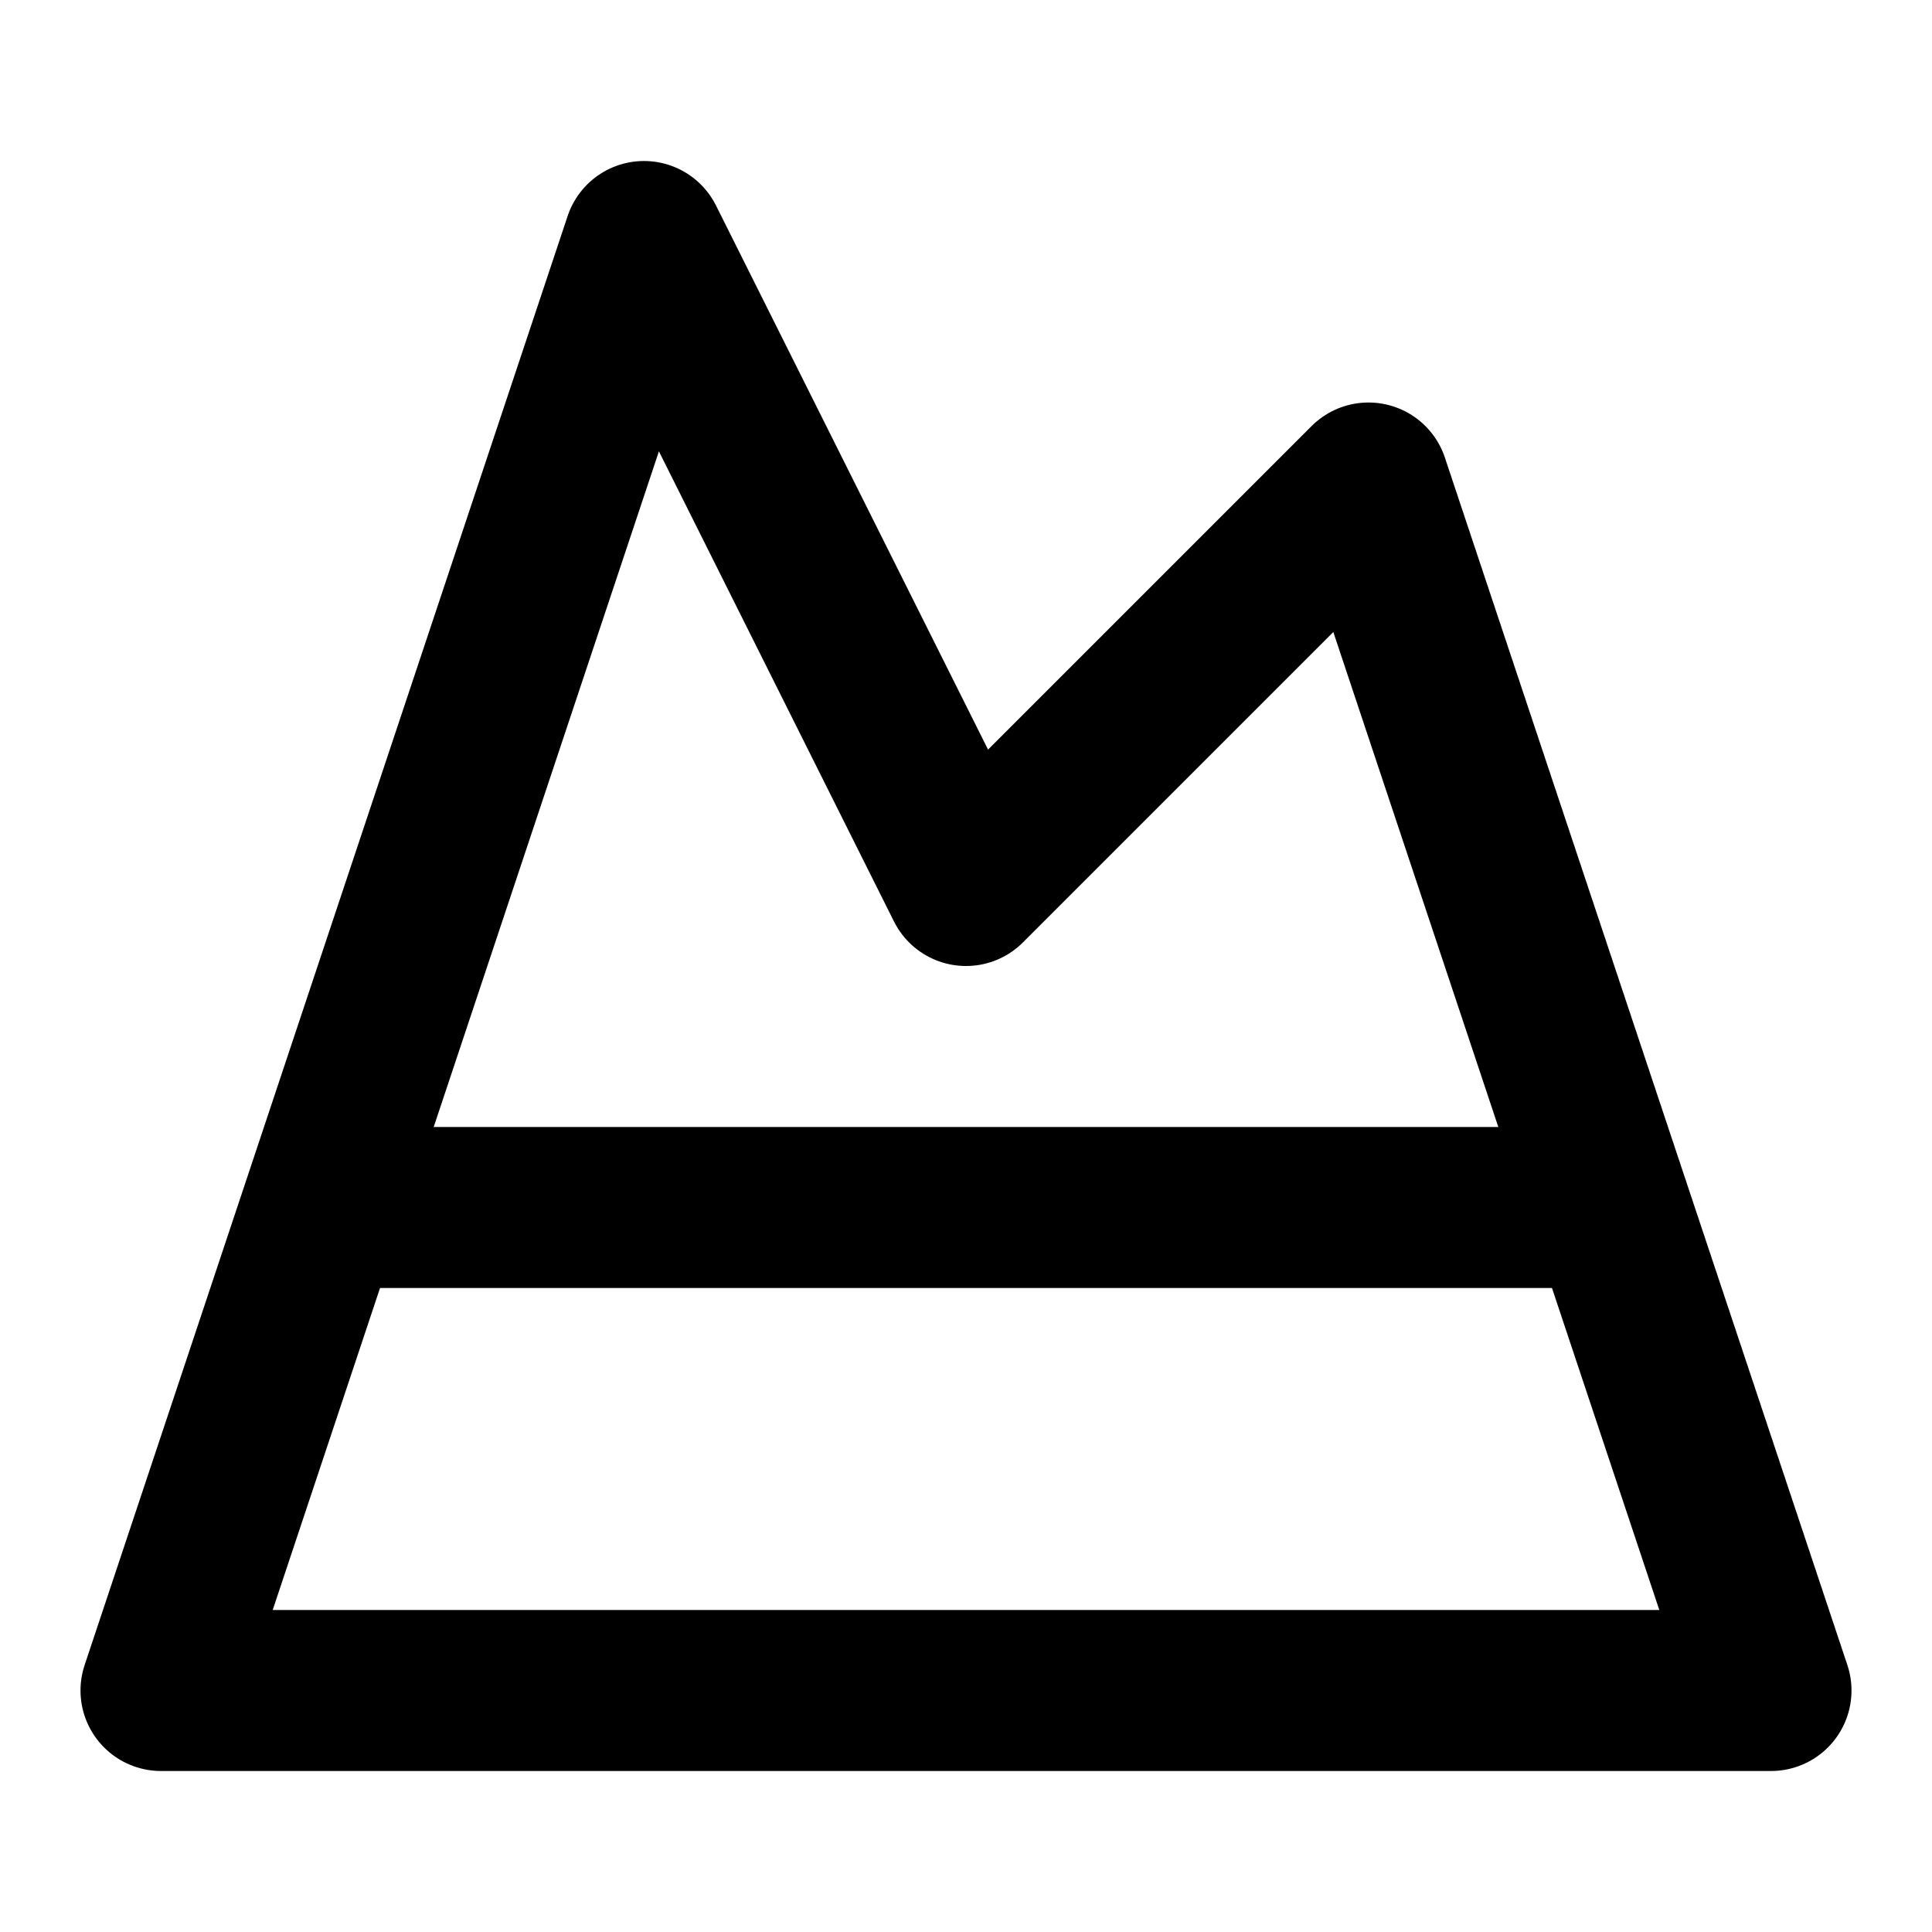
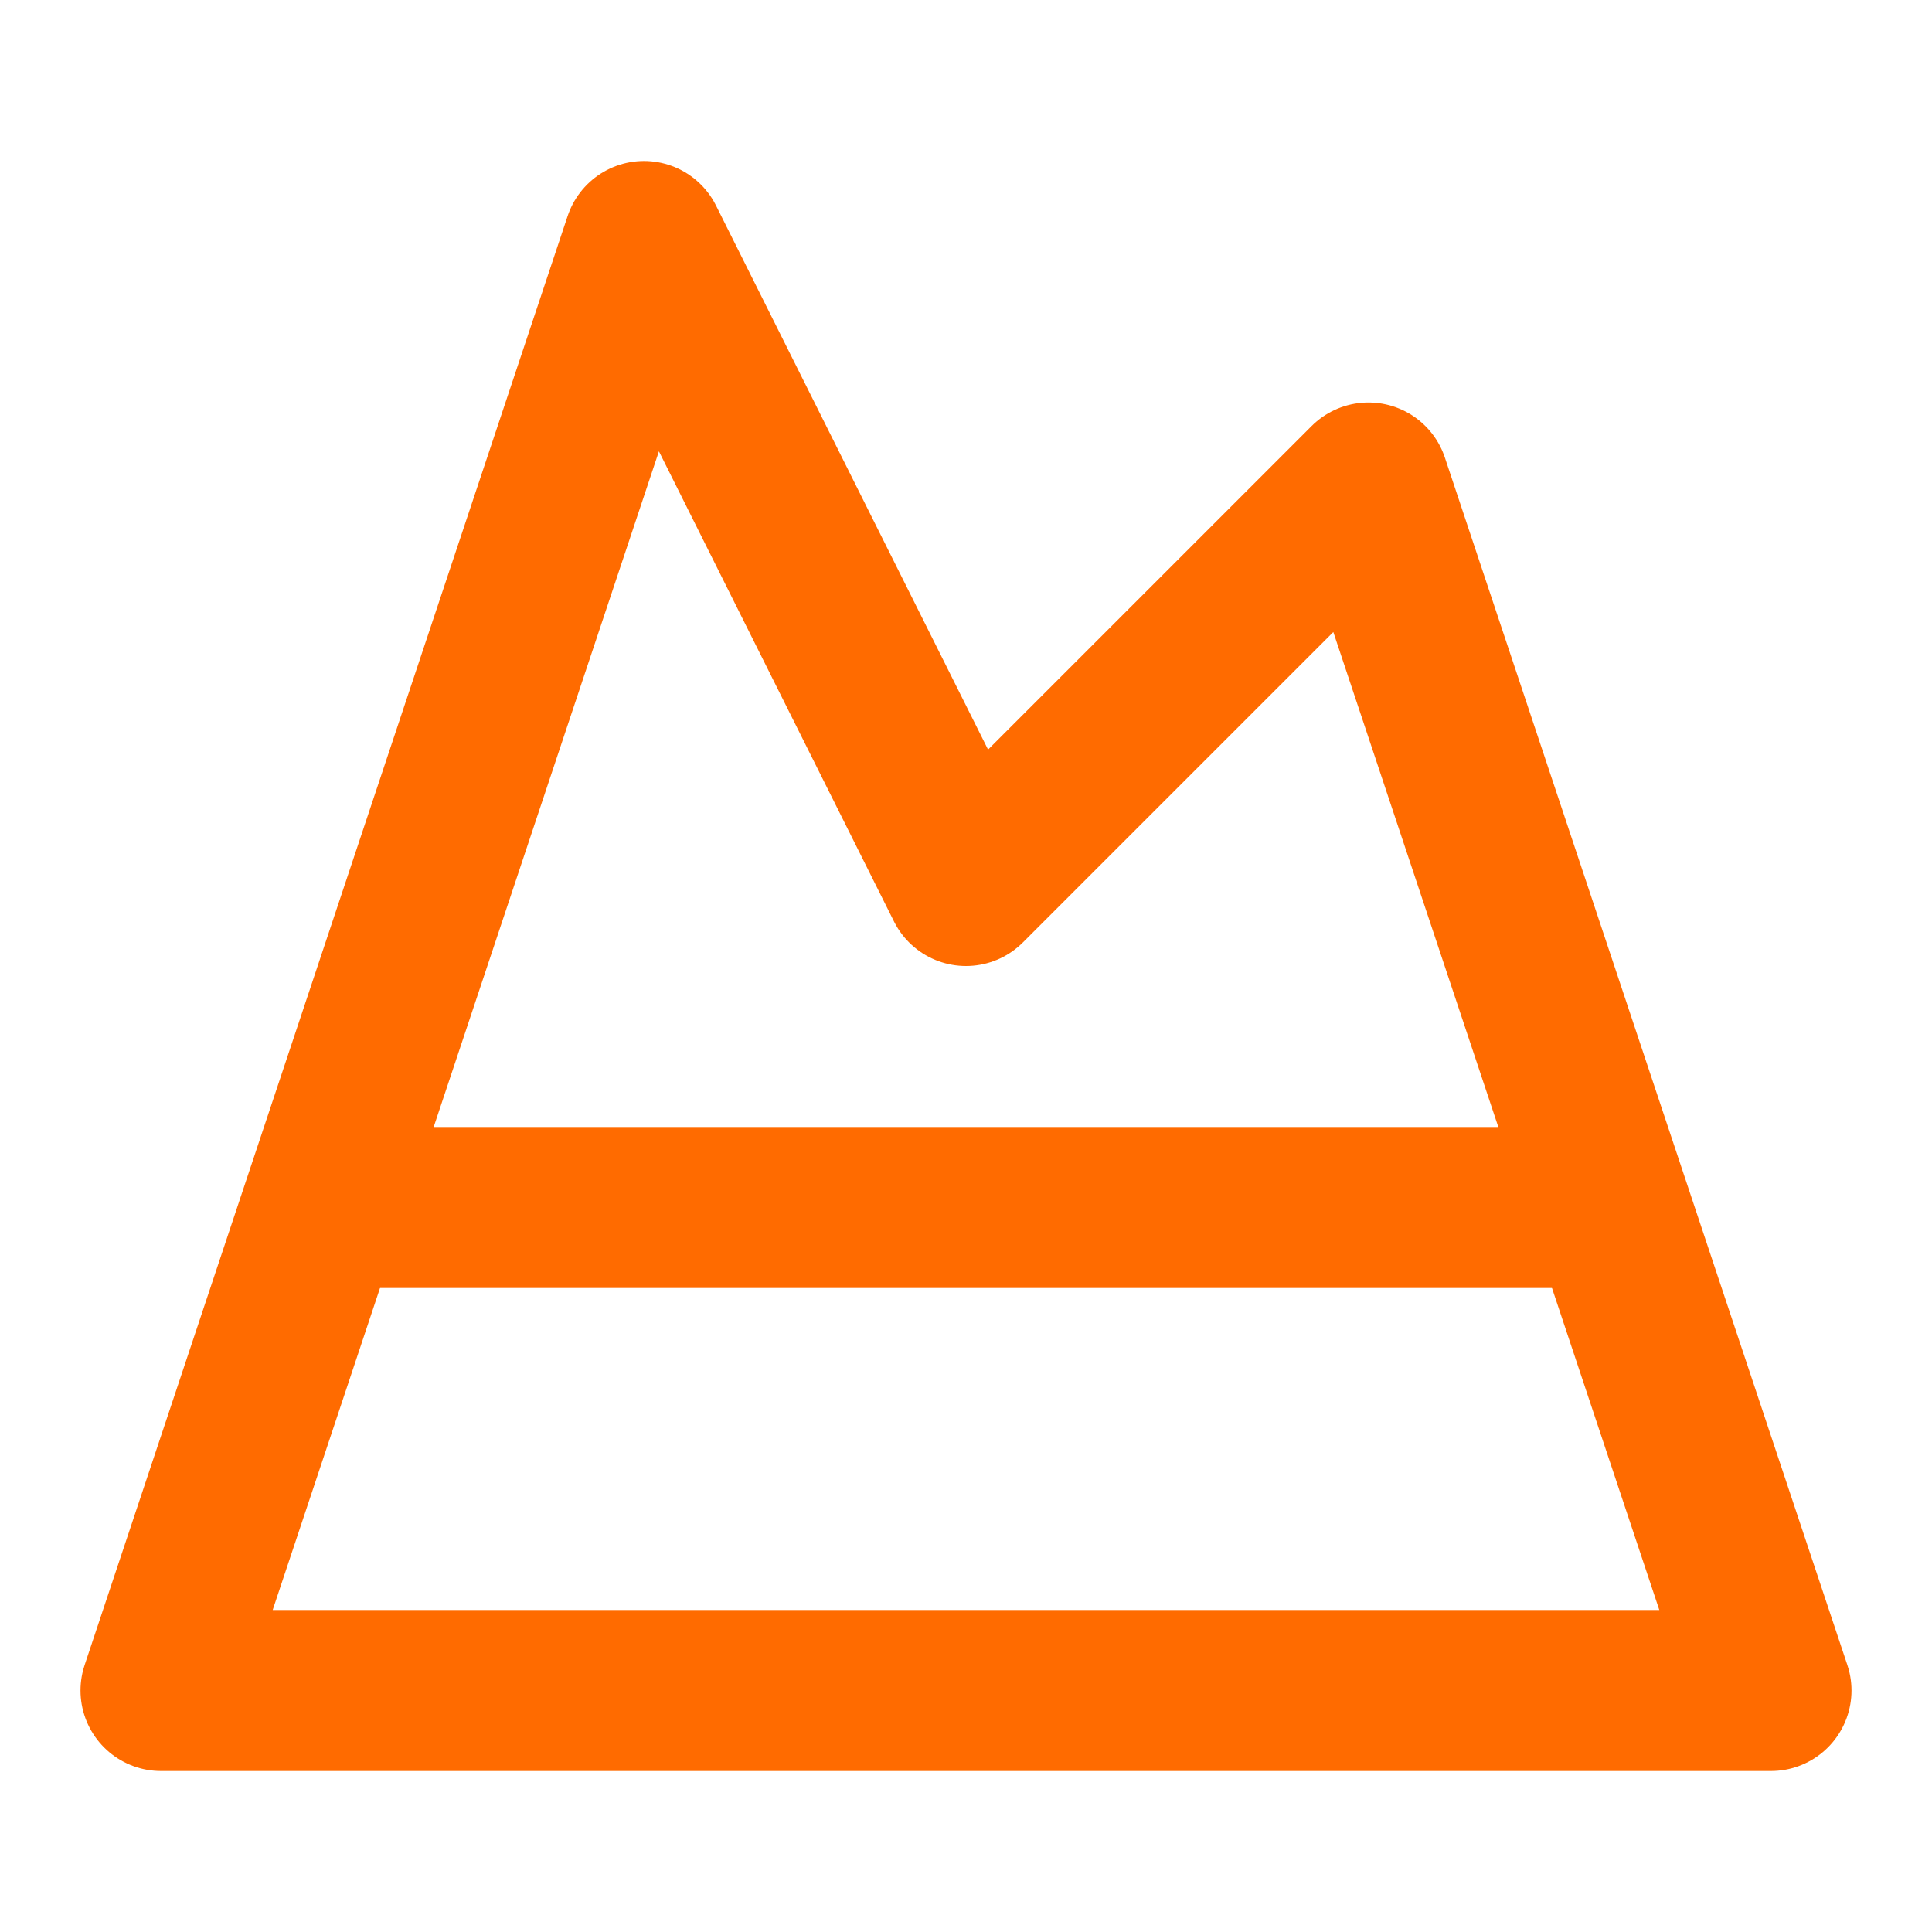
- <svg xmlns="http://www.w3.org/2000/svg" width="20" height="20" viewBox="0 0 24 24" fill="none" stroke="currentColor" stroke-width="2" stroke-linecap="round" stroke-linejoin="round">
+ <svg xmlns="http://www.w3.org/2000/svg" width="20" height="20" viewBox="0 0 24 24" fill="none" stroke="#FF6B00" stroke-width="2" stroke-linecap="round" stroke-linejoin="round">
  <path d="m8 3 4 8 5-5 5 15H2L8 3z" />
  <path d="M4.14 15h15.72" />
</svg>
